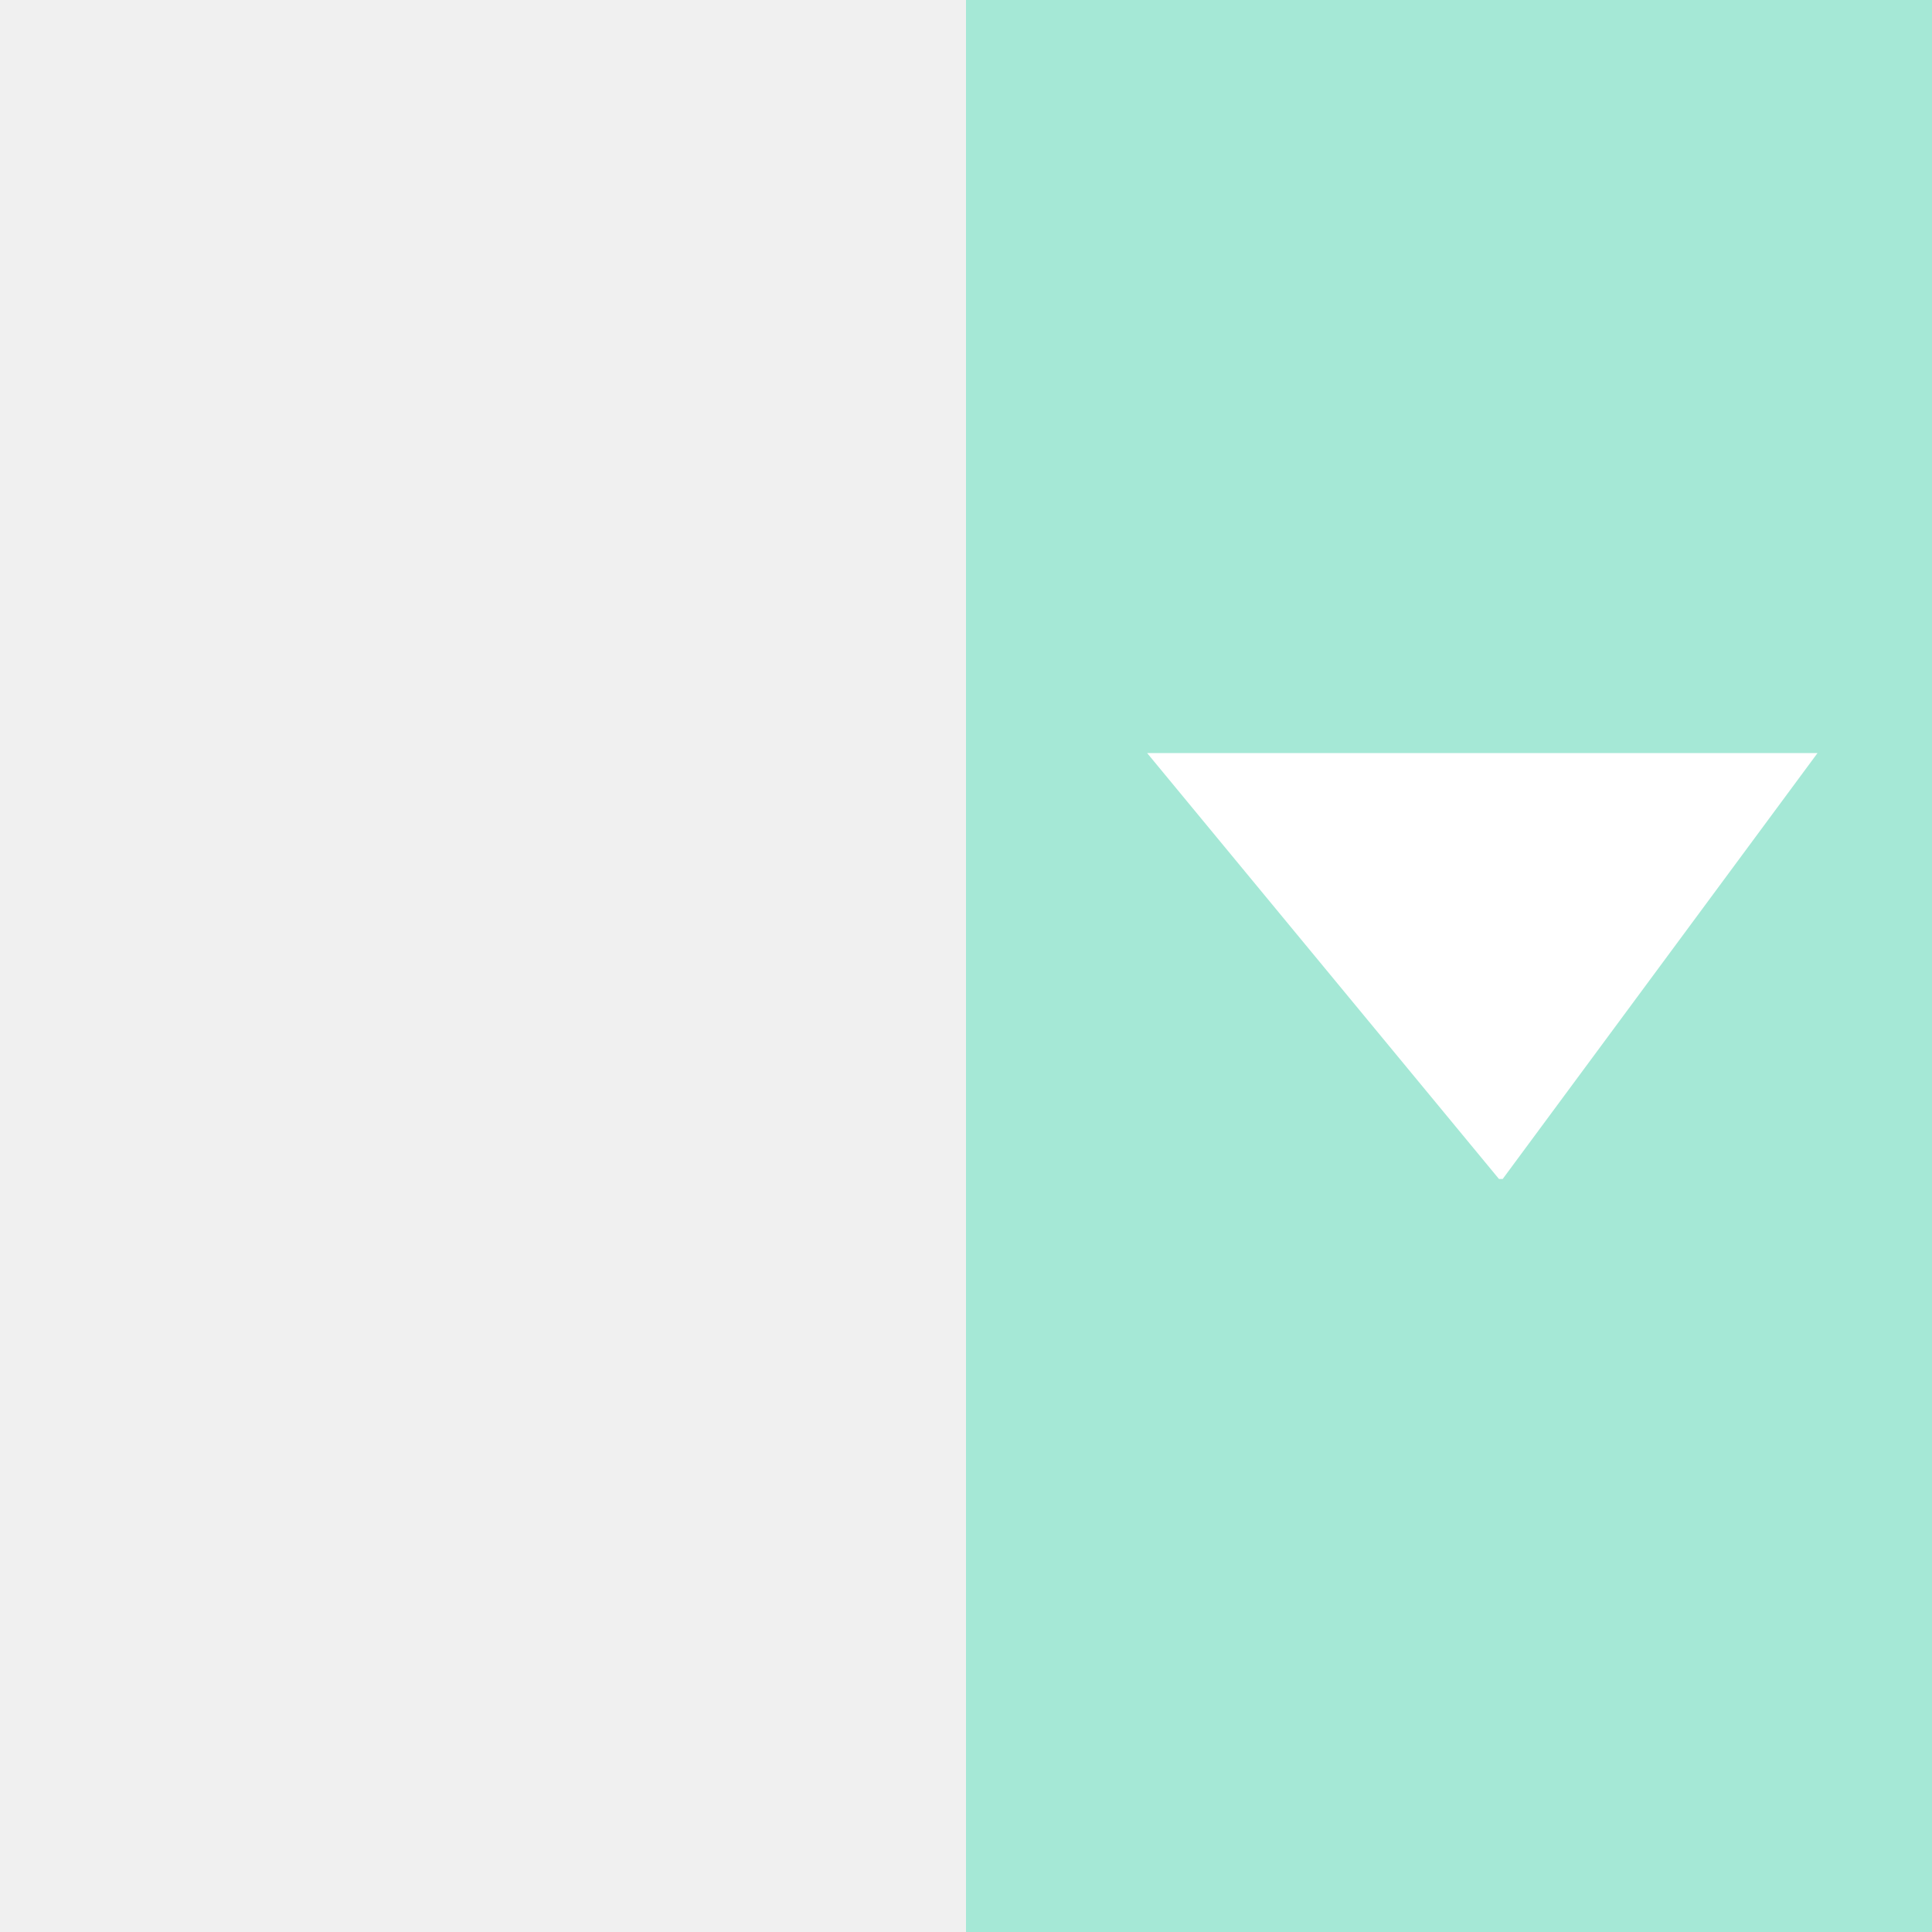
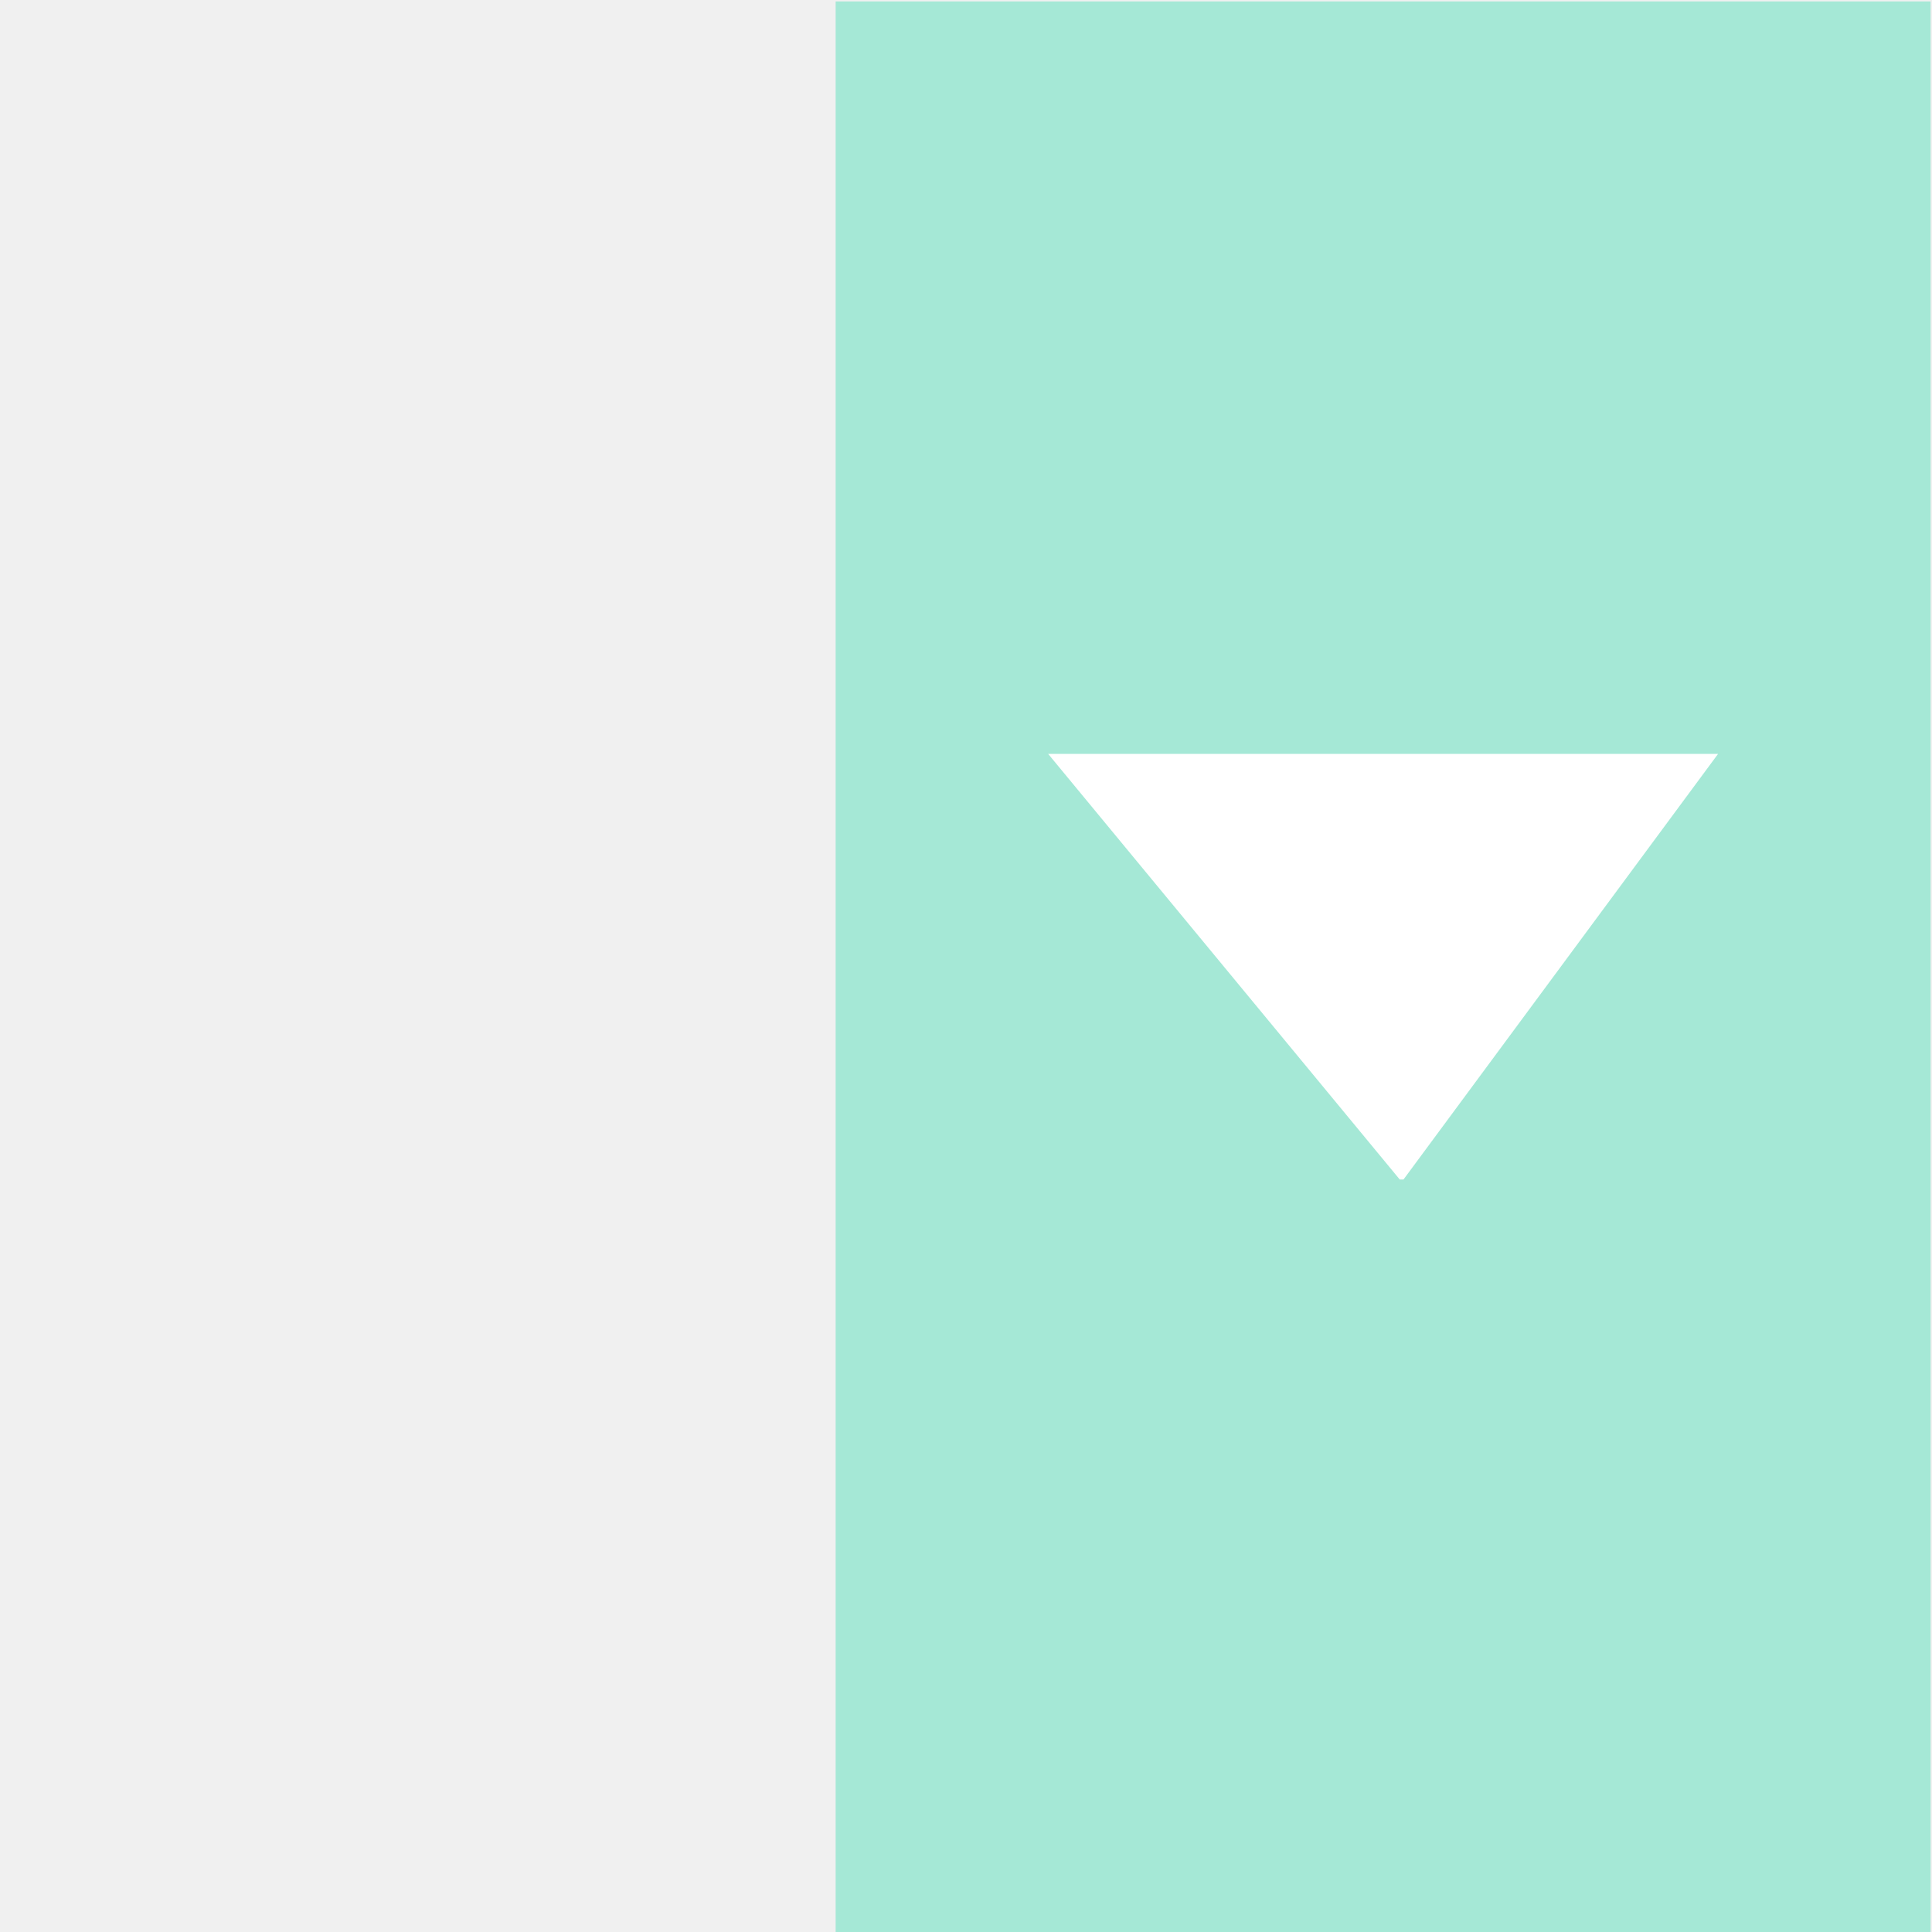
- <svg xmlns="http://www.w3.org/2000/svg" width="32px" height="32px" id="svg2985" version="1.1">
+ <svg xmlns="http://www.w3.org/2000/svg" width="64" height="64" id="svg2985" version="1.1">
  <defs id="defs2987" />
-   <g id="layer1">
-     <rect style="fill:#a5e8d6;fill-opacity:1;stroke:none" id="rect3764" width="16" height="32" x="16" y="0" />
-     <path style="fill:#ffffff;fill-opacity:1;stroke:none" d="m 19,12.473 11.104,0 -5.215,7.055 -0.061,0 z" id="rect2993" />
+   <g id="#icon-editor-select" transform="translate(0,32)">
+     <rect style="fill:#a5e8d6;fill-opacity:1;stroke:none" id="icon-select-rect" width="36.27" height="63.952" x="27.682" y="-31.952" />
+     <path style="fill:#ffffff;fill-opacity:1;stroke:none" d="m 34.722,-7.026 22.191,0 -10.421,14.099 -0.123,0 z" id="icon-select-arrow" />
  </g>
</svg>
